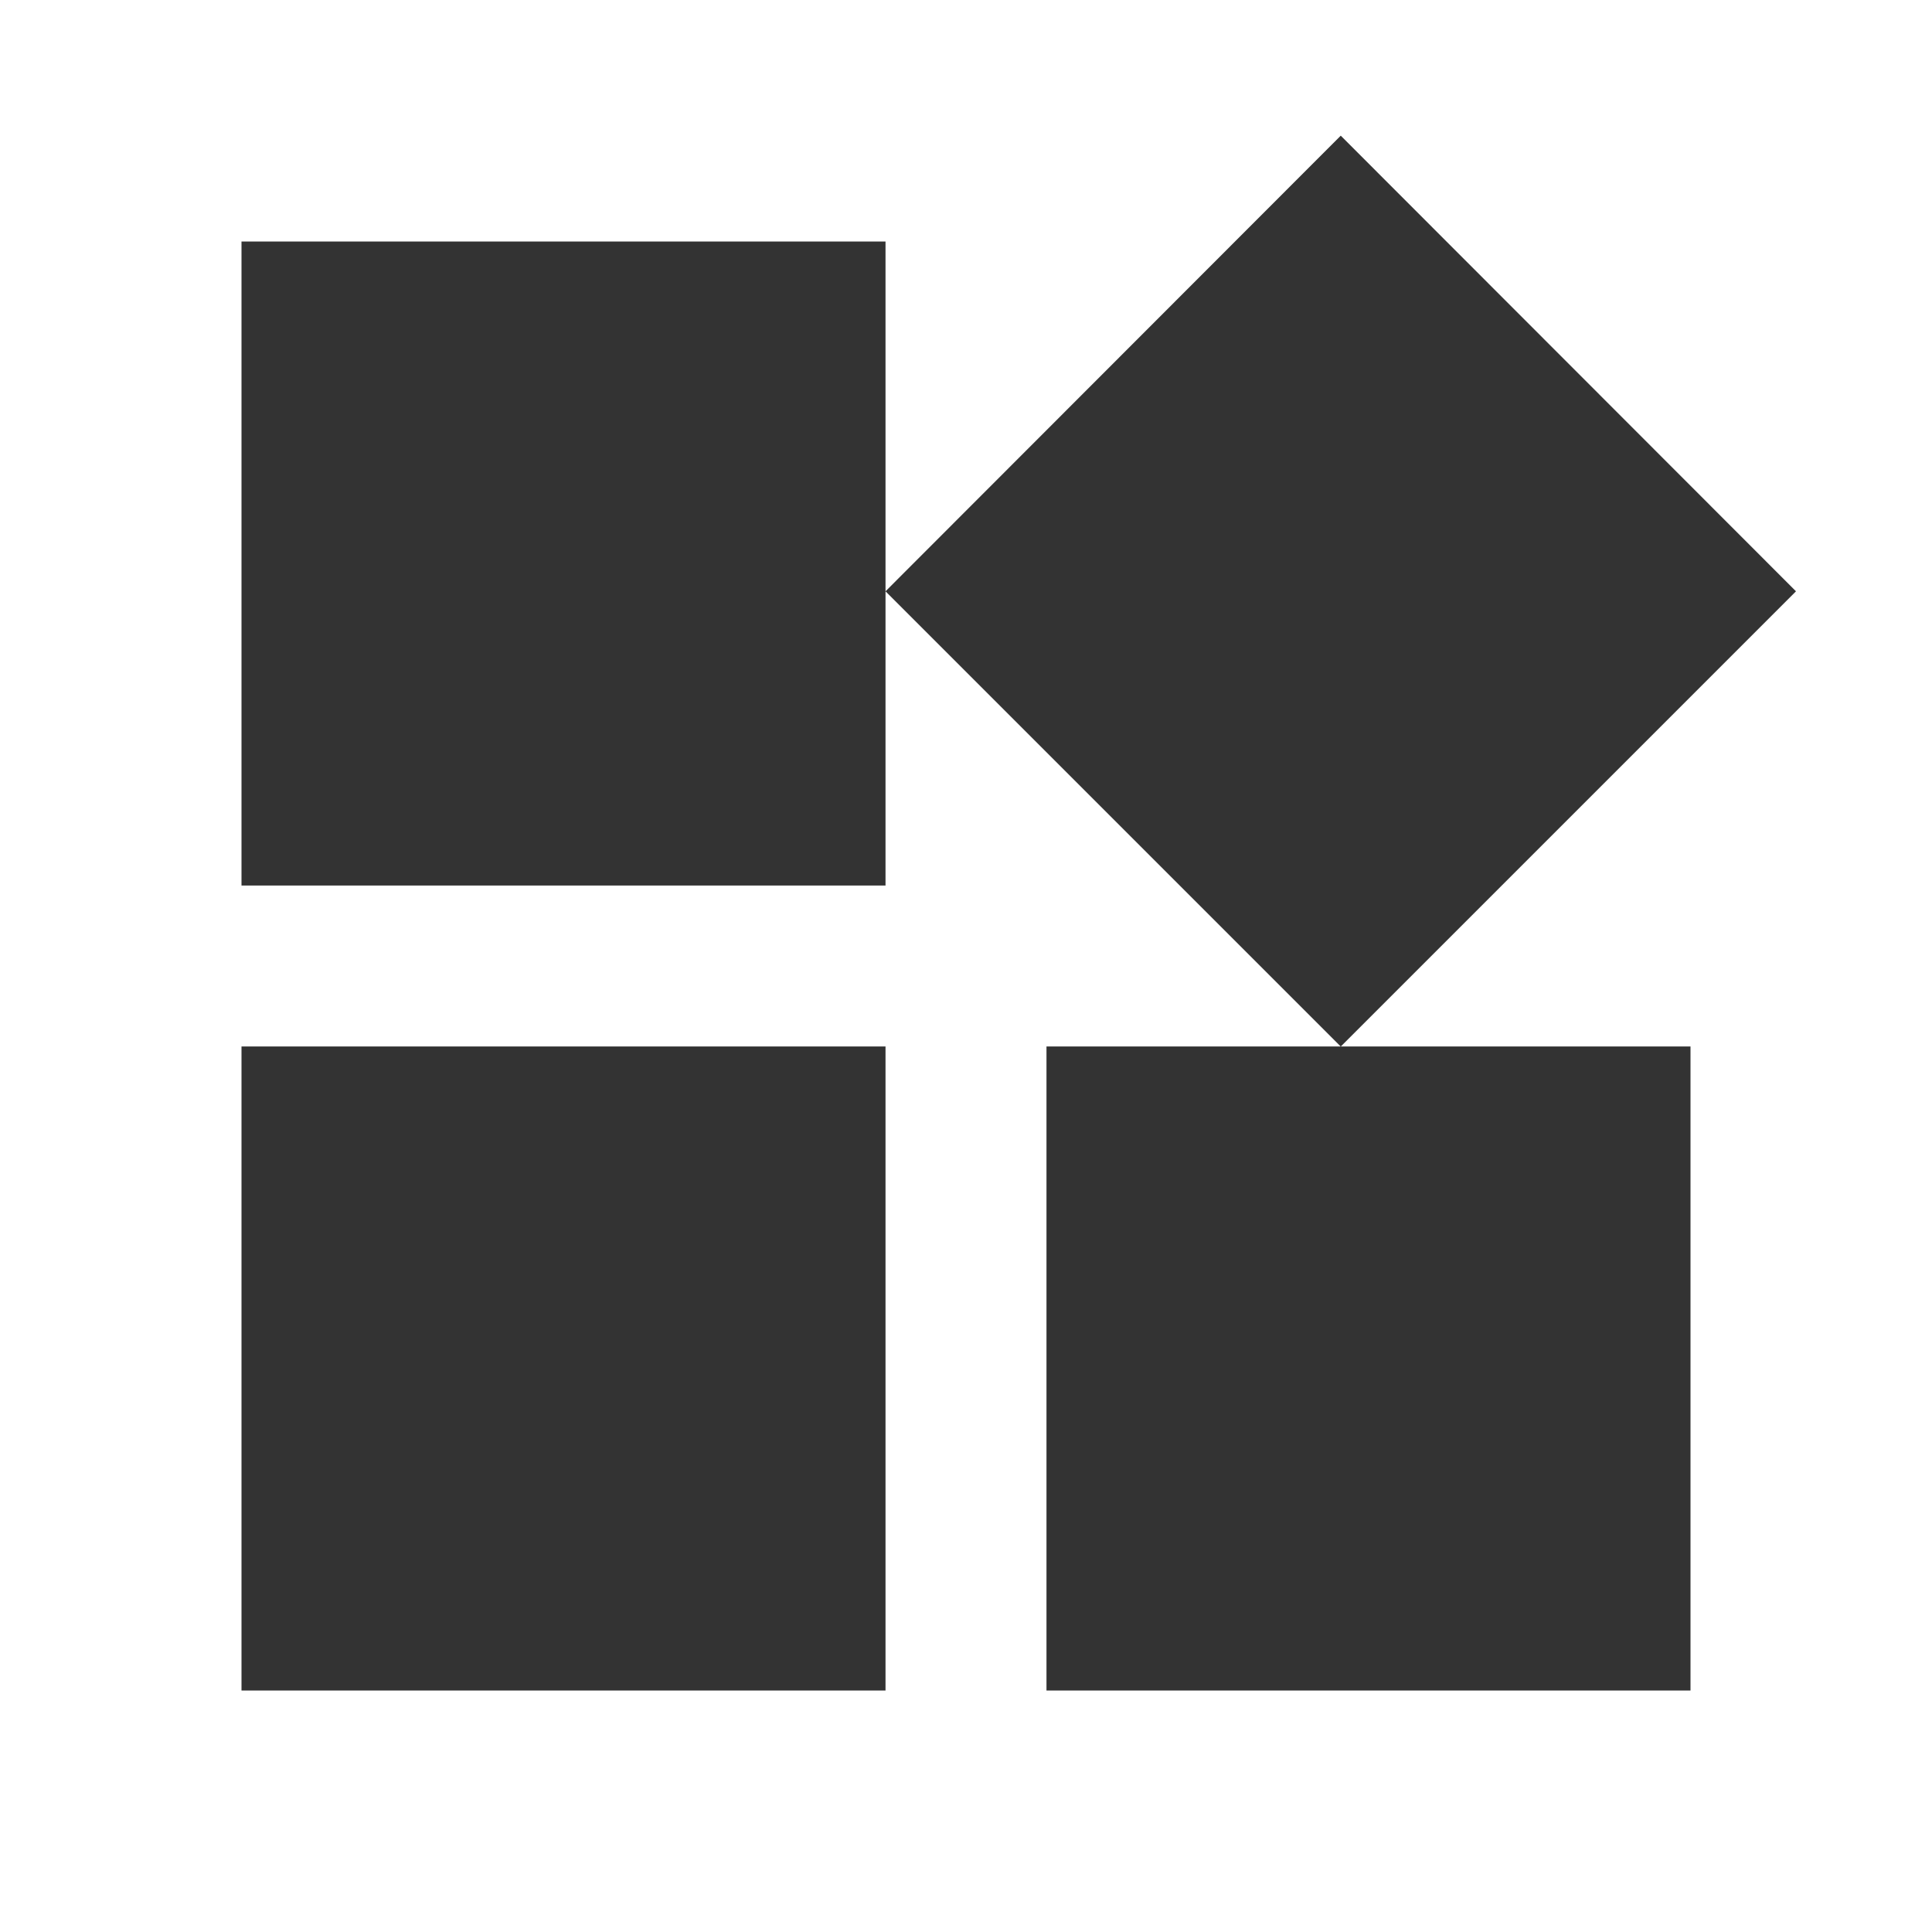
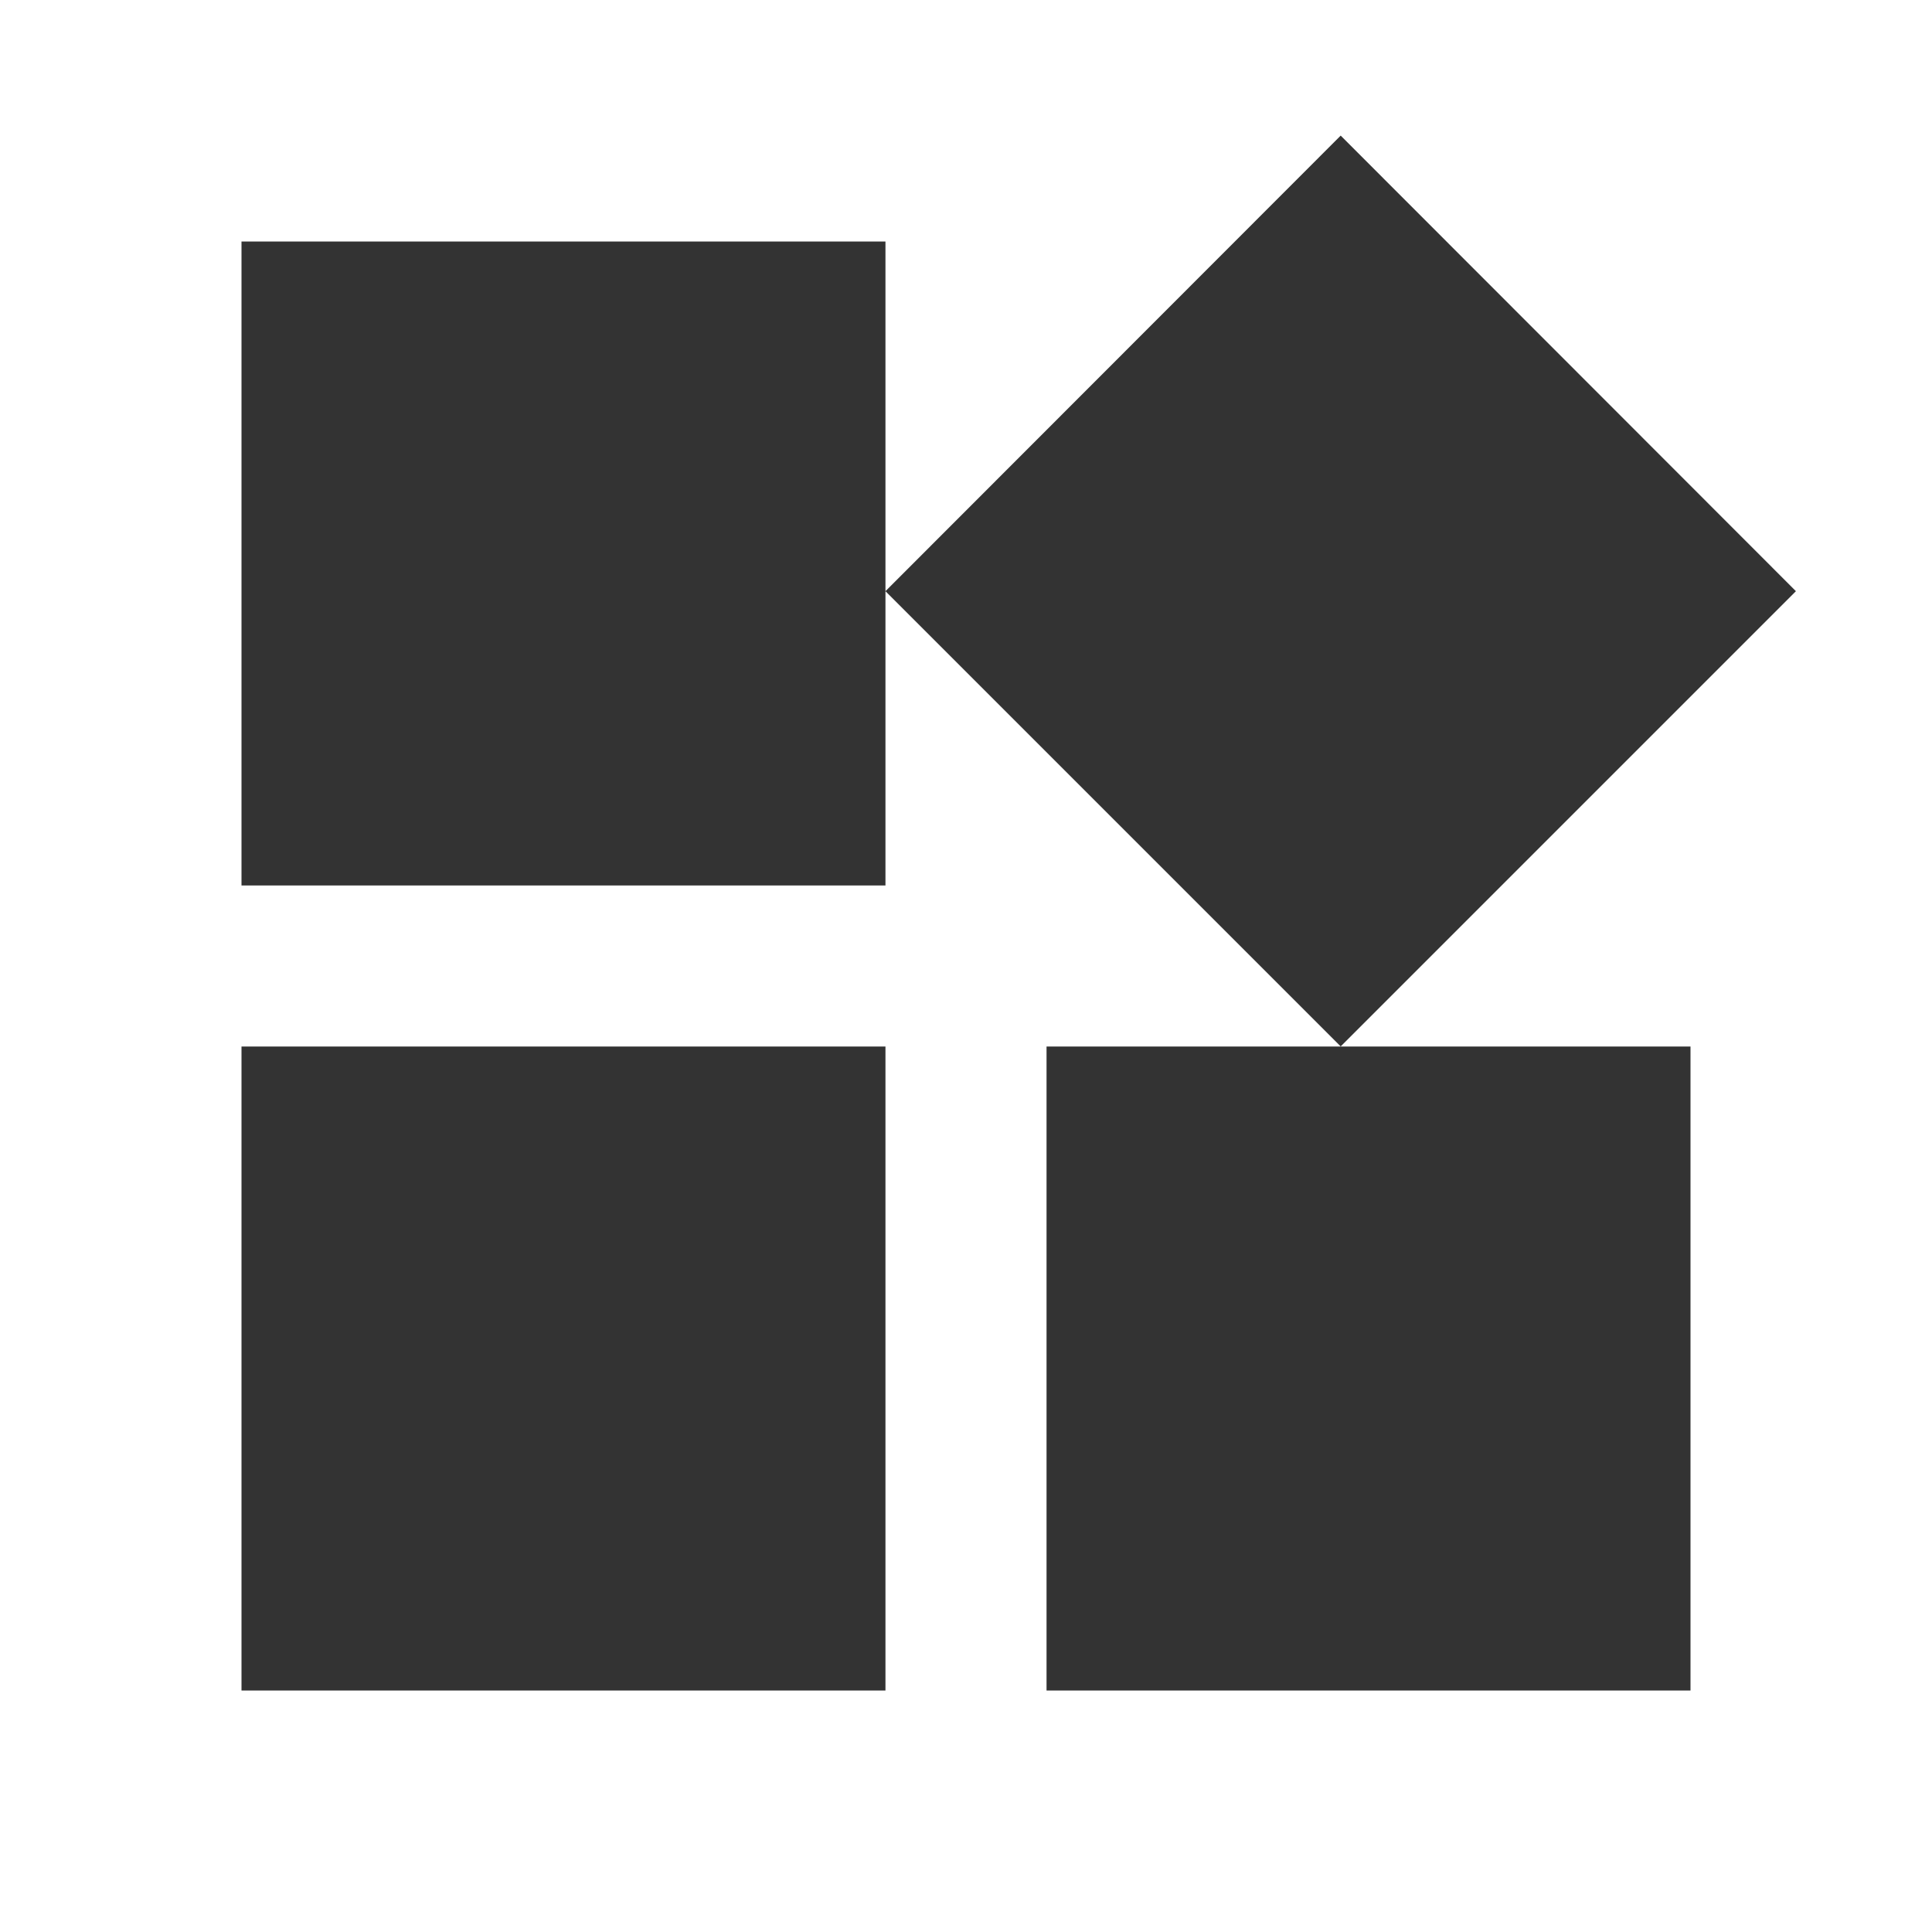
- <svg xmlns="http://www.w3.org/2000/svg" version="1.1" width="32" height="32" viewBox="0 0 32 32">
-   <path fill="#333333" d="M17.333 17.333v10.667h10.667v-10.667h-10.667zM4 28h10.667v-10.667h-10.667v10.667zM4 4v10.667h10.667v-10.667h-10.667zM22.207 2.247l-7.54 7.547 7.54 7.54 7.54-7.54-7.54-7.547z" />
+ <svg xmlns="http://www.w3.org/2000/svg" version="1.1" width="16" height="16" viewBox="0 0 16 16">
+   <path fill="#333333" d="M8.667 8.667v5.333h5.333v-5.333h-5.333zM2 14h5.333v-5.333h-5.333v5.333zM2 2v5.333h5.333v-5.333h-5.333zM11.103 1.123l-3.77 3.773 3.77 3.77 3.77-3.77-3.77-3.773z" />
</svg>
